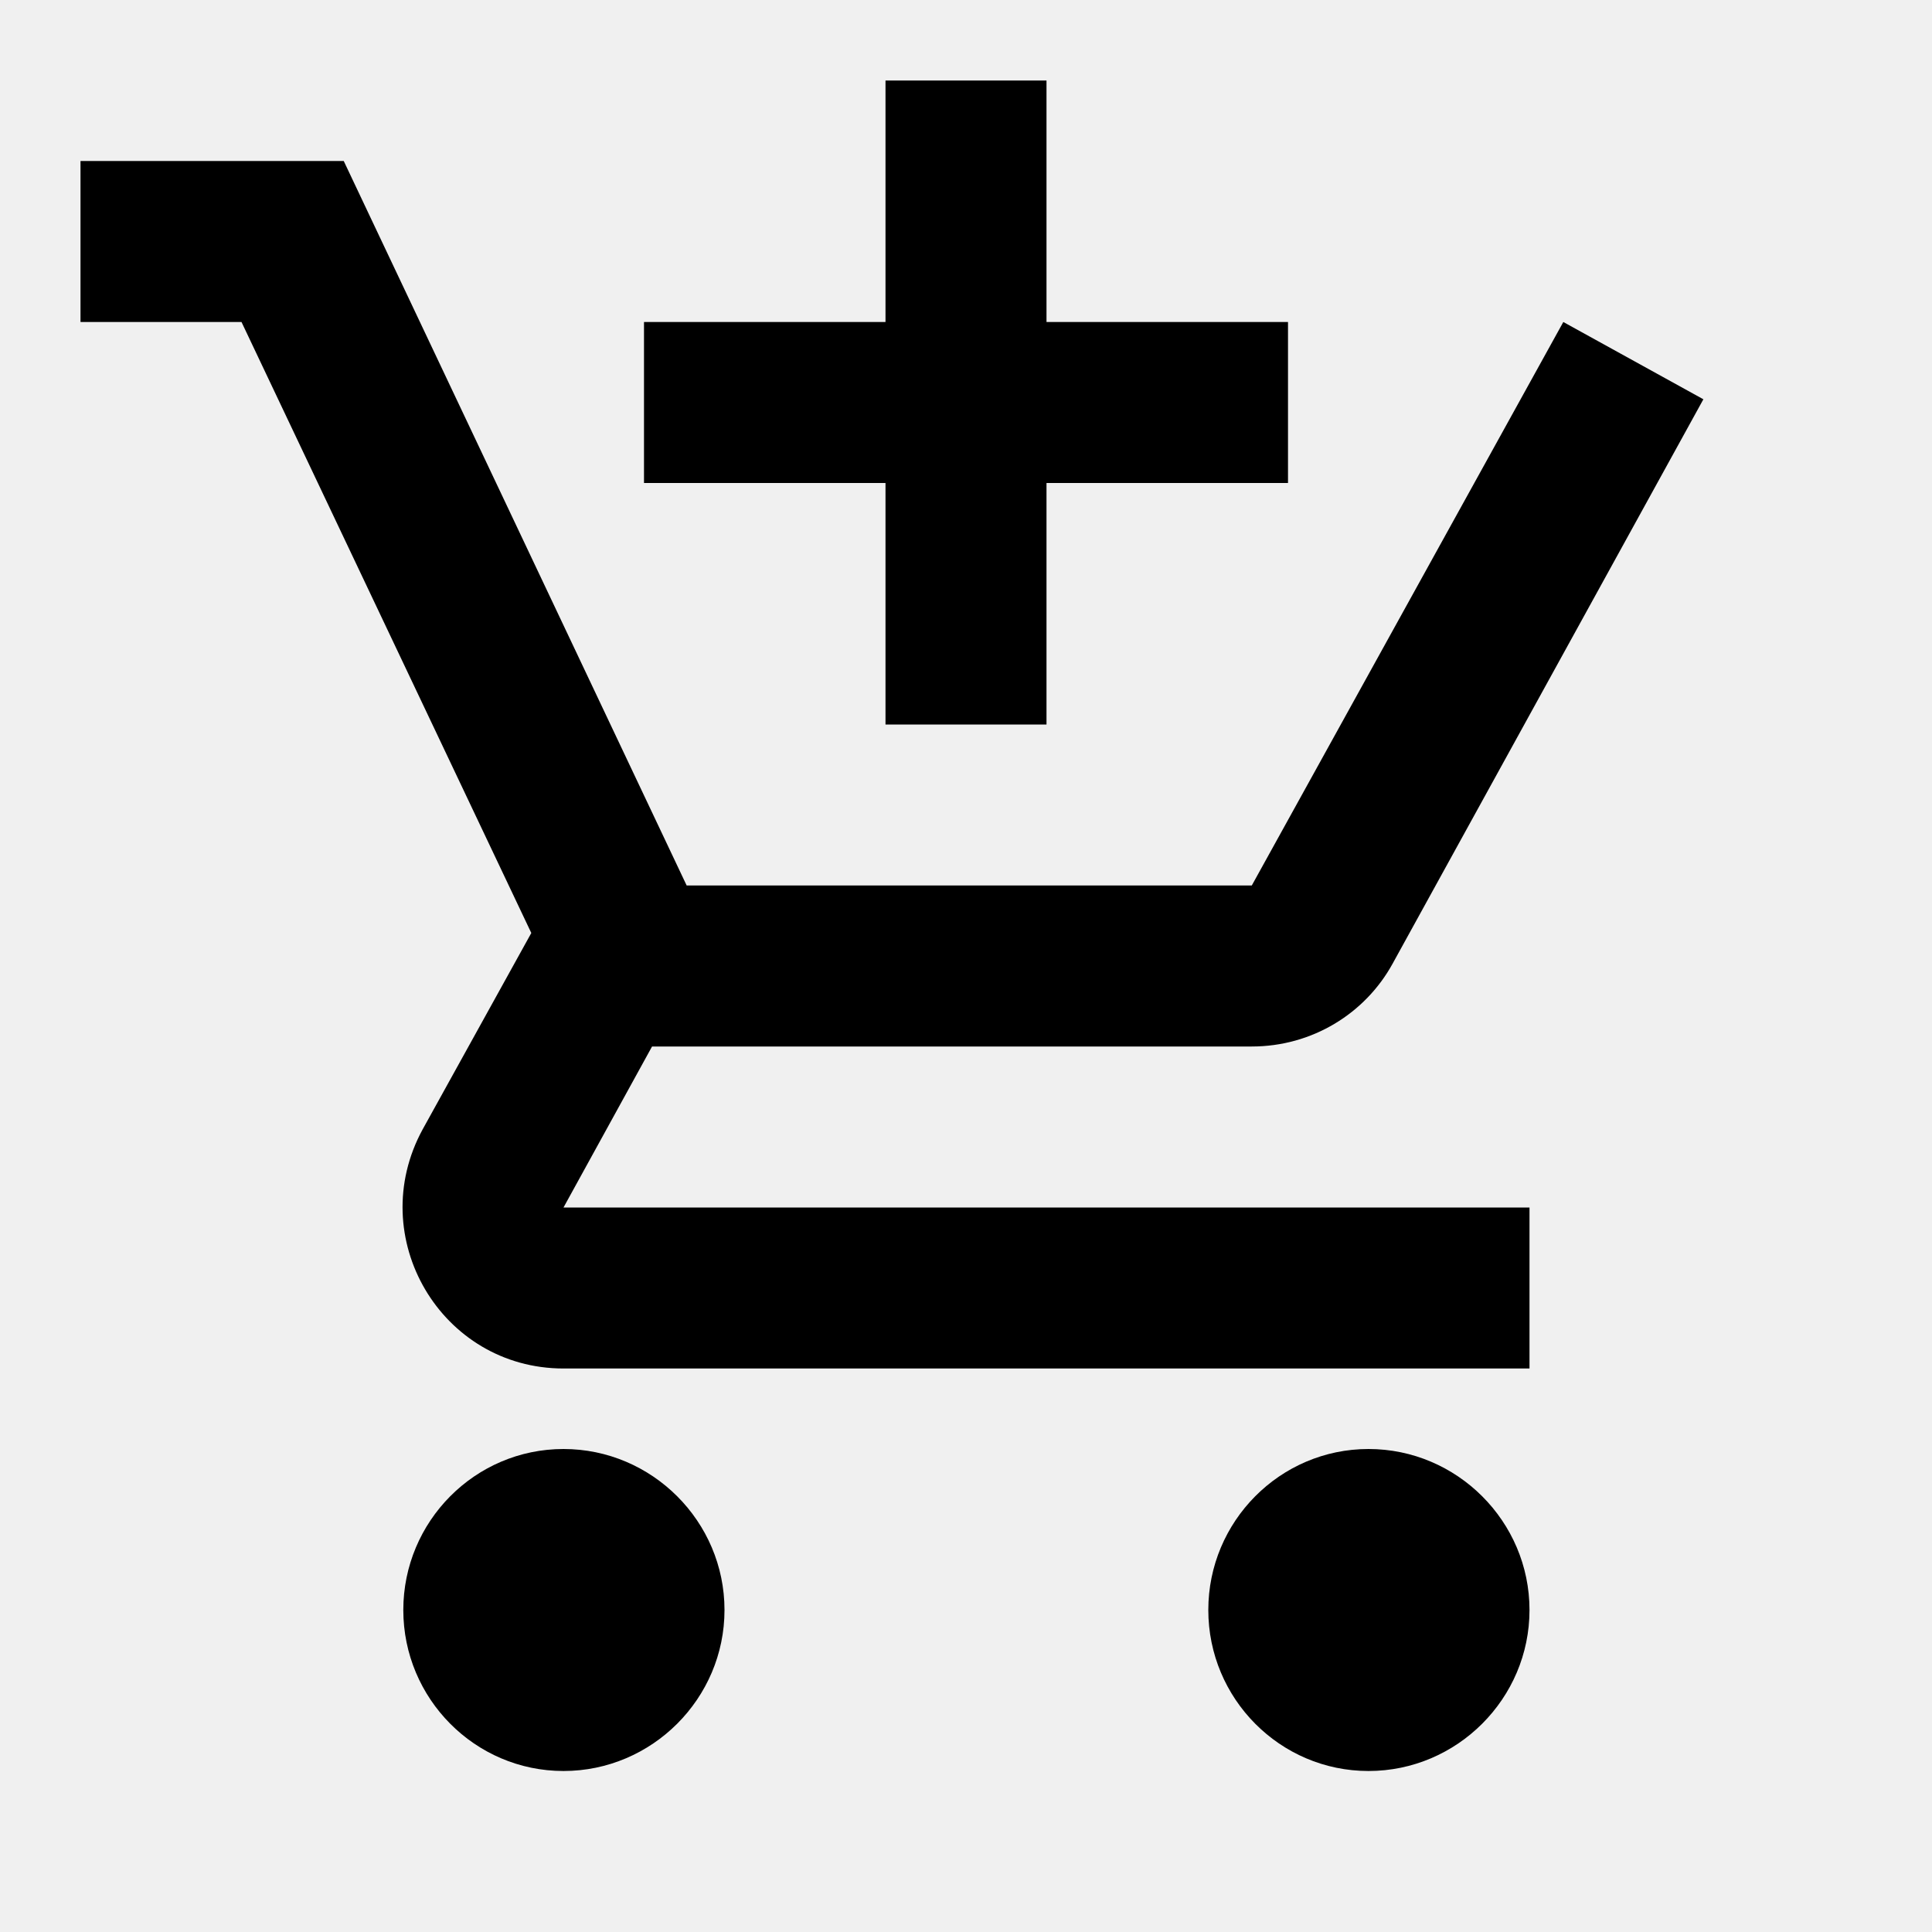
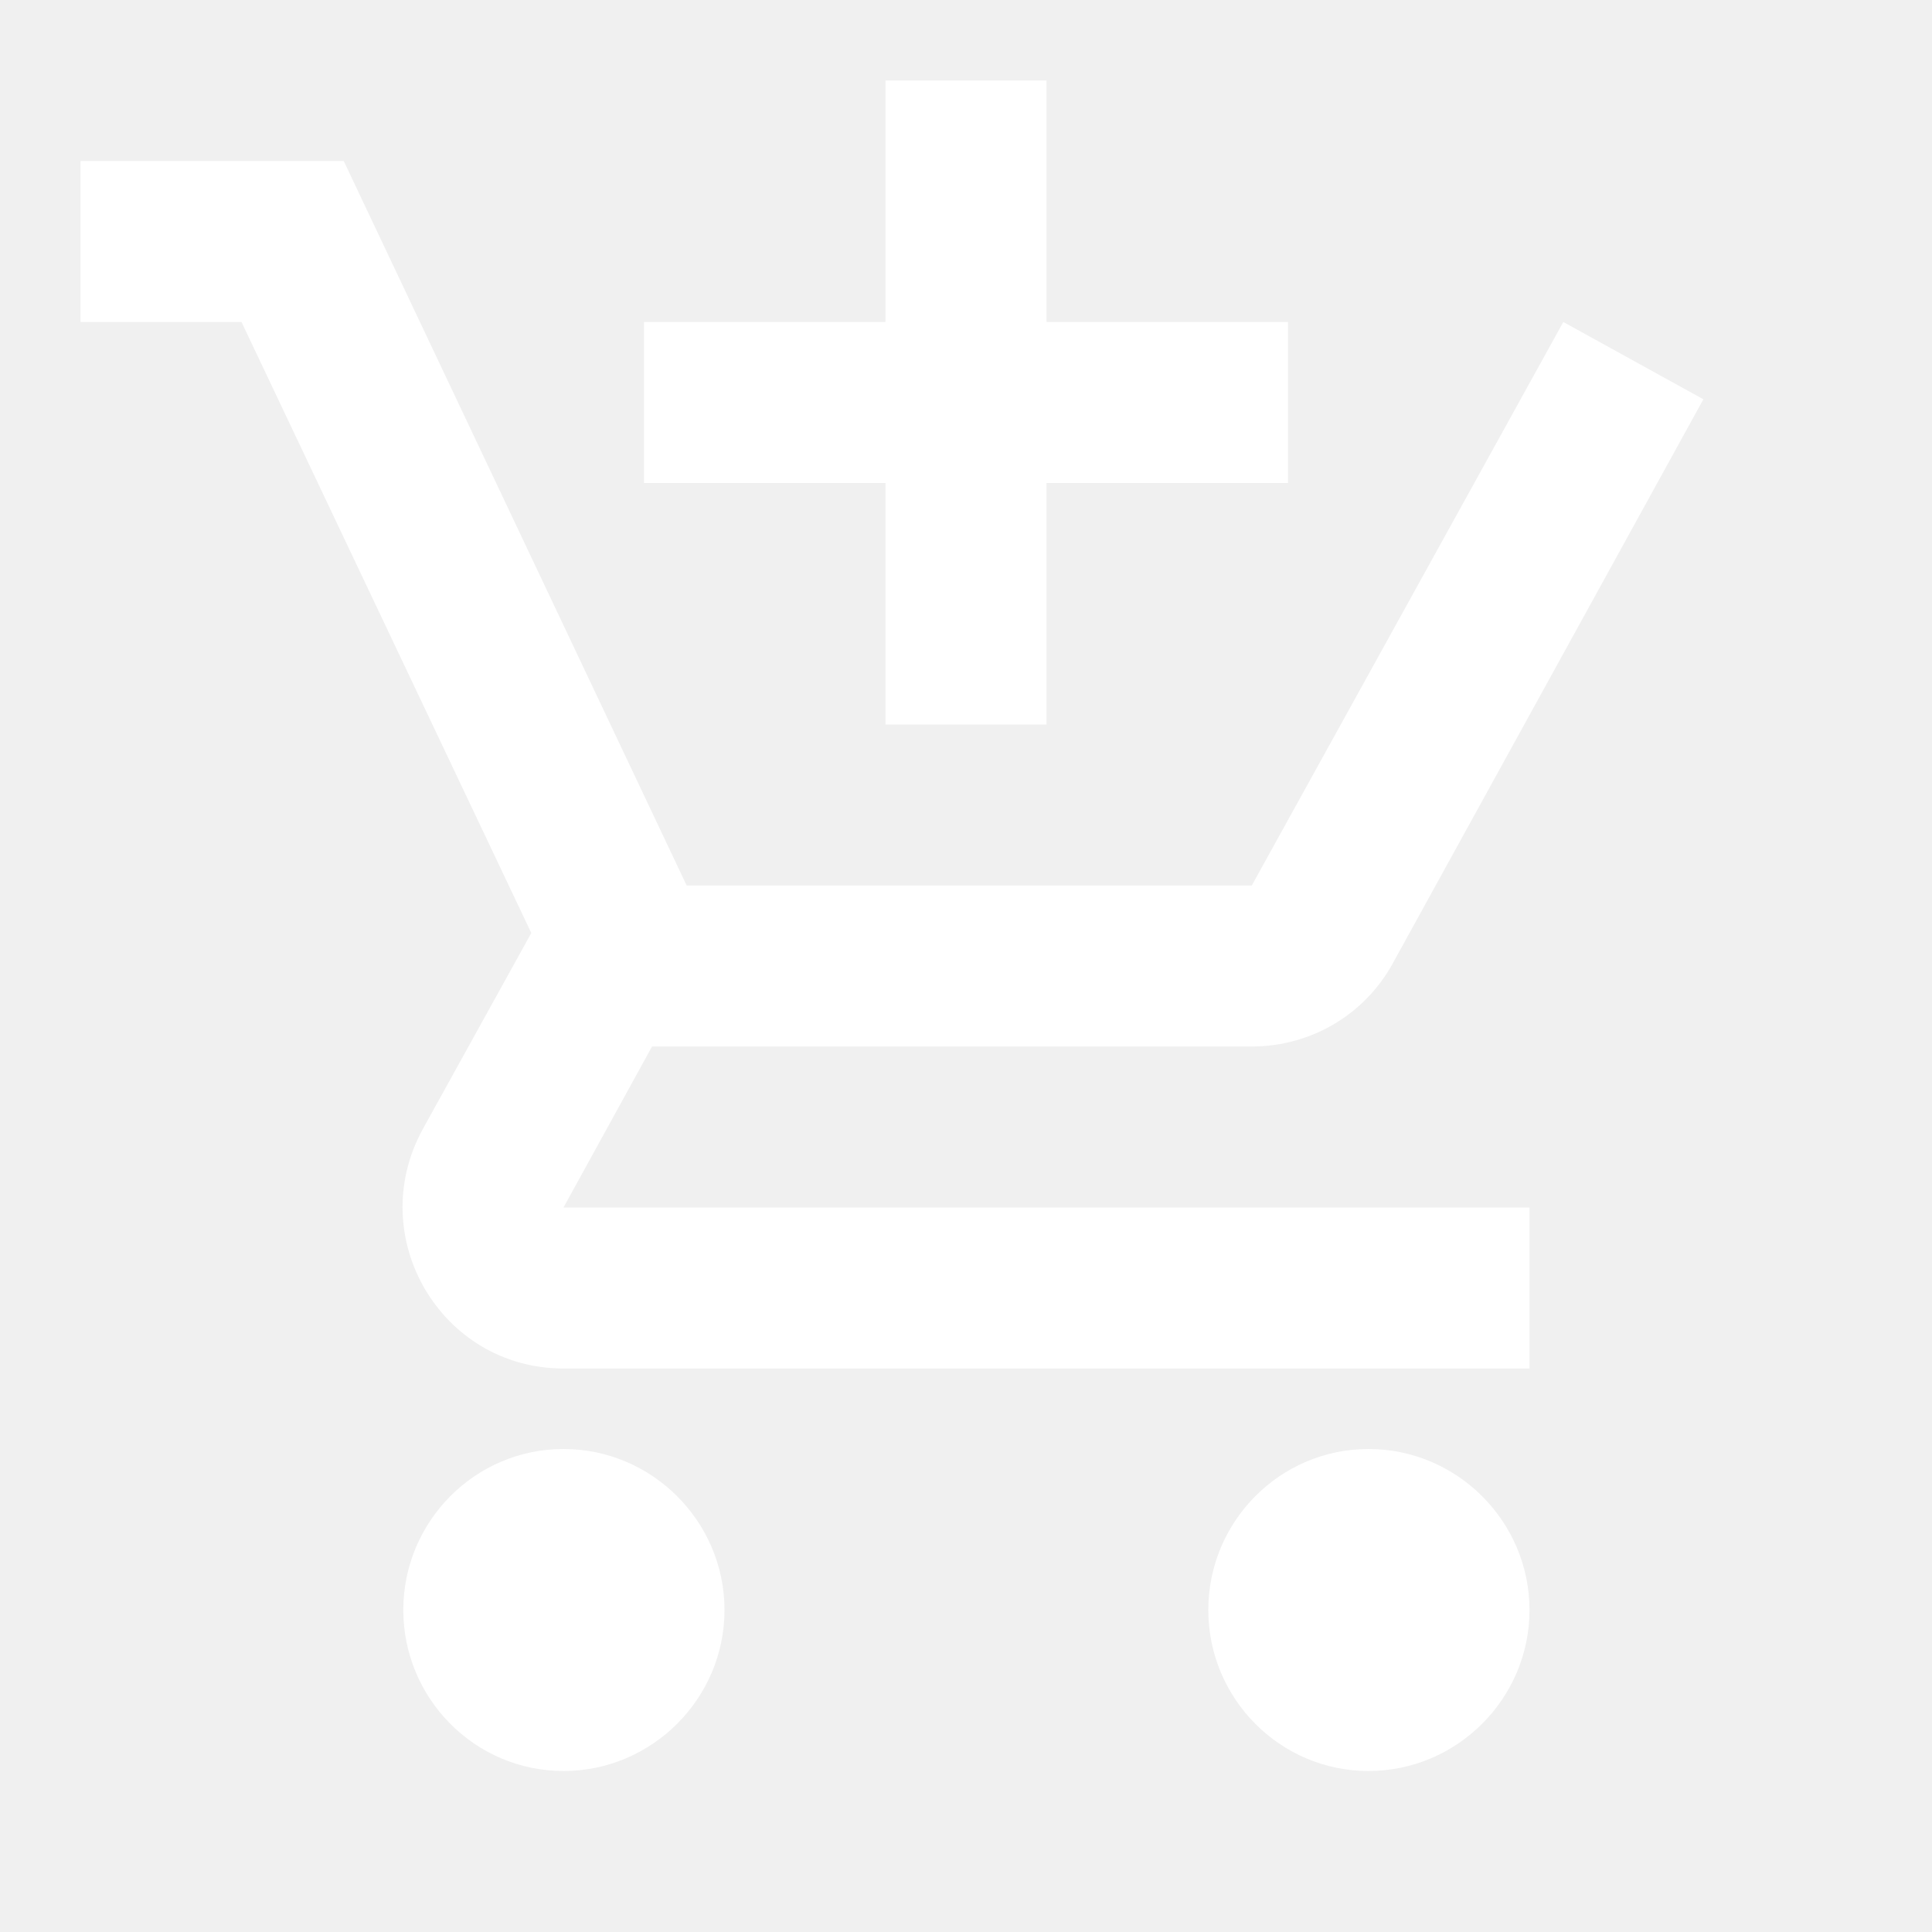
- <svg xmlns="http://www.w3.org/2000/svg" height="24px" viewBox="0 0 24 24" width="24px" fill="#000000">
+ <svg xmlns="http://www.w3.org/2000/svg" height="24px" viewBox="0 0 24 24" width="24px" fill="#fff">
  <path d="M0 0h24v24H0V0z" fill="none" />
  <path d="M11 9h2V6h3V4h-3V1h-2v3H8v2h3v3zm-4 9c-1.1 0-1.99.9-1.99 2S5.9 22 7 22s2-.9 2-2-.9-2-2-2zm10 0c-1.1 0-1.99.9-1.99 2s.89 2 1.99 2 2-.9 2-2-.9-2-2-2zm-8.9-5h7.45c.75 0 1.41-.41 1.75-1.03l3.86-7.01L19.42 4l-3.87 7H8.53L4.27 2H1v2h2l3.6 7.59-1.35 2.44C4.52 15.37 5.48 17 7 17h12v-2H7l1.1-2z" />
</svg>
